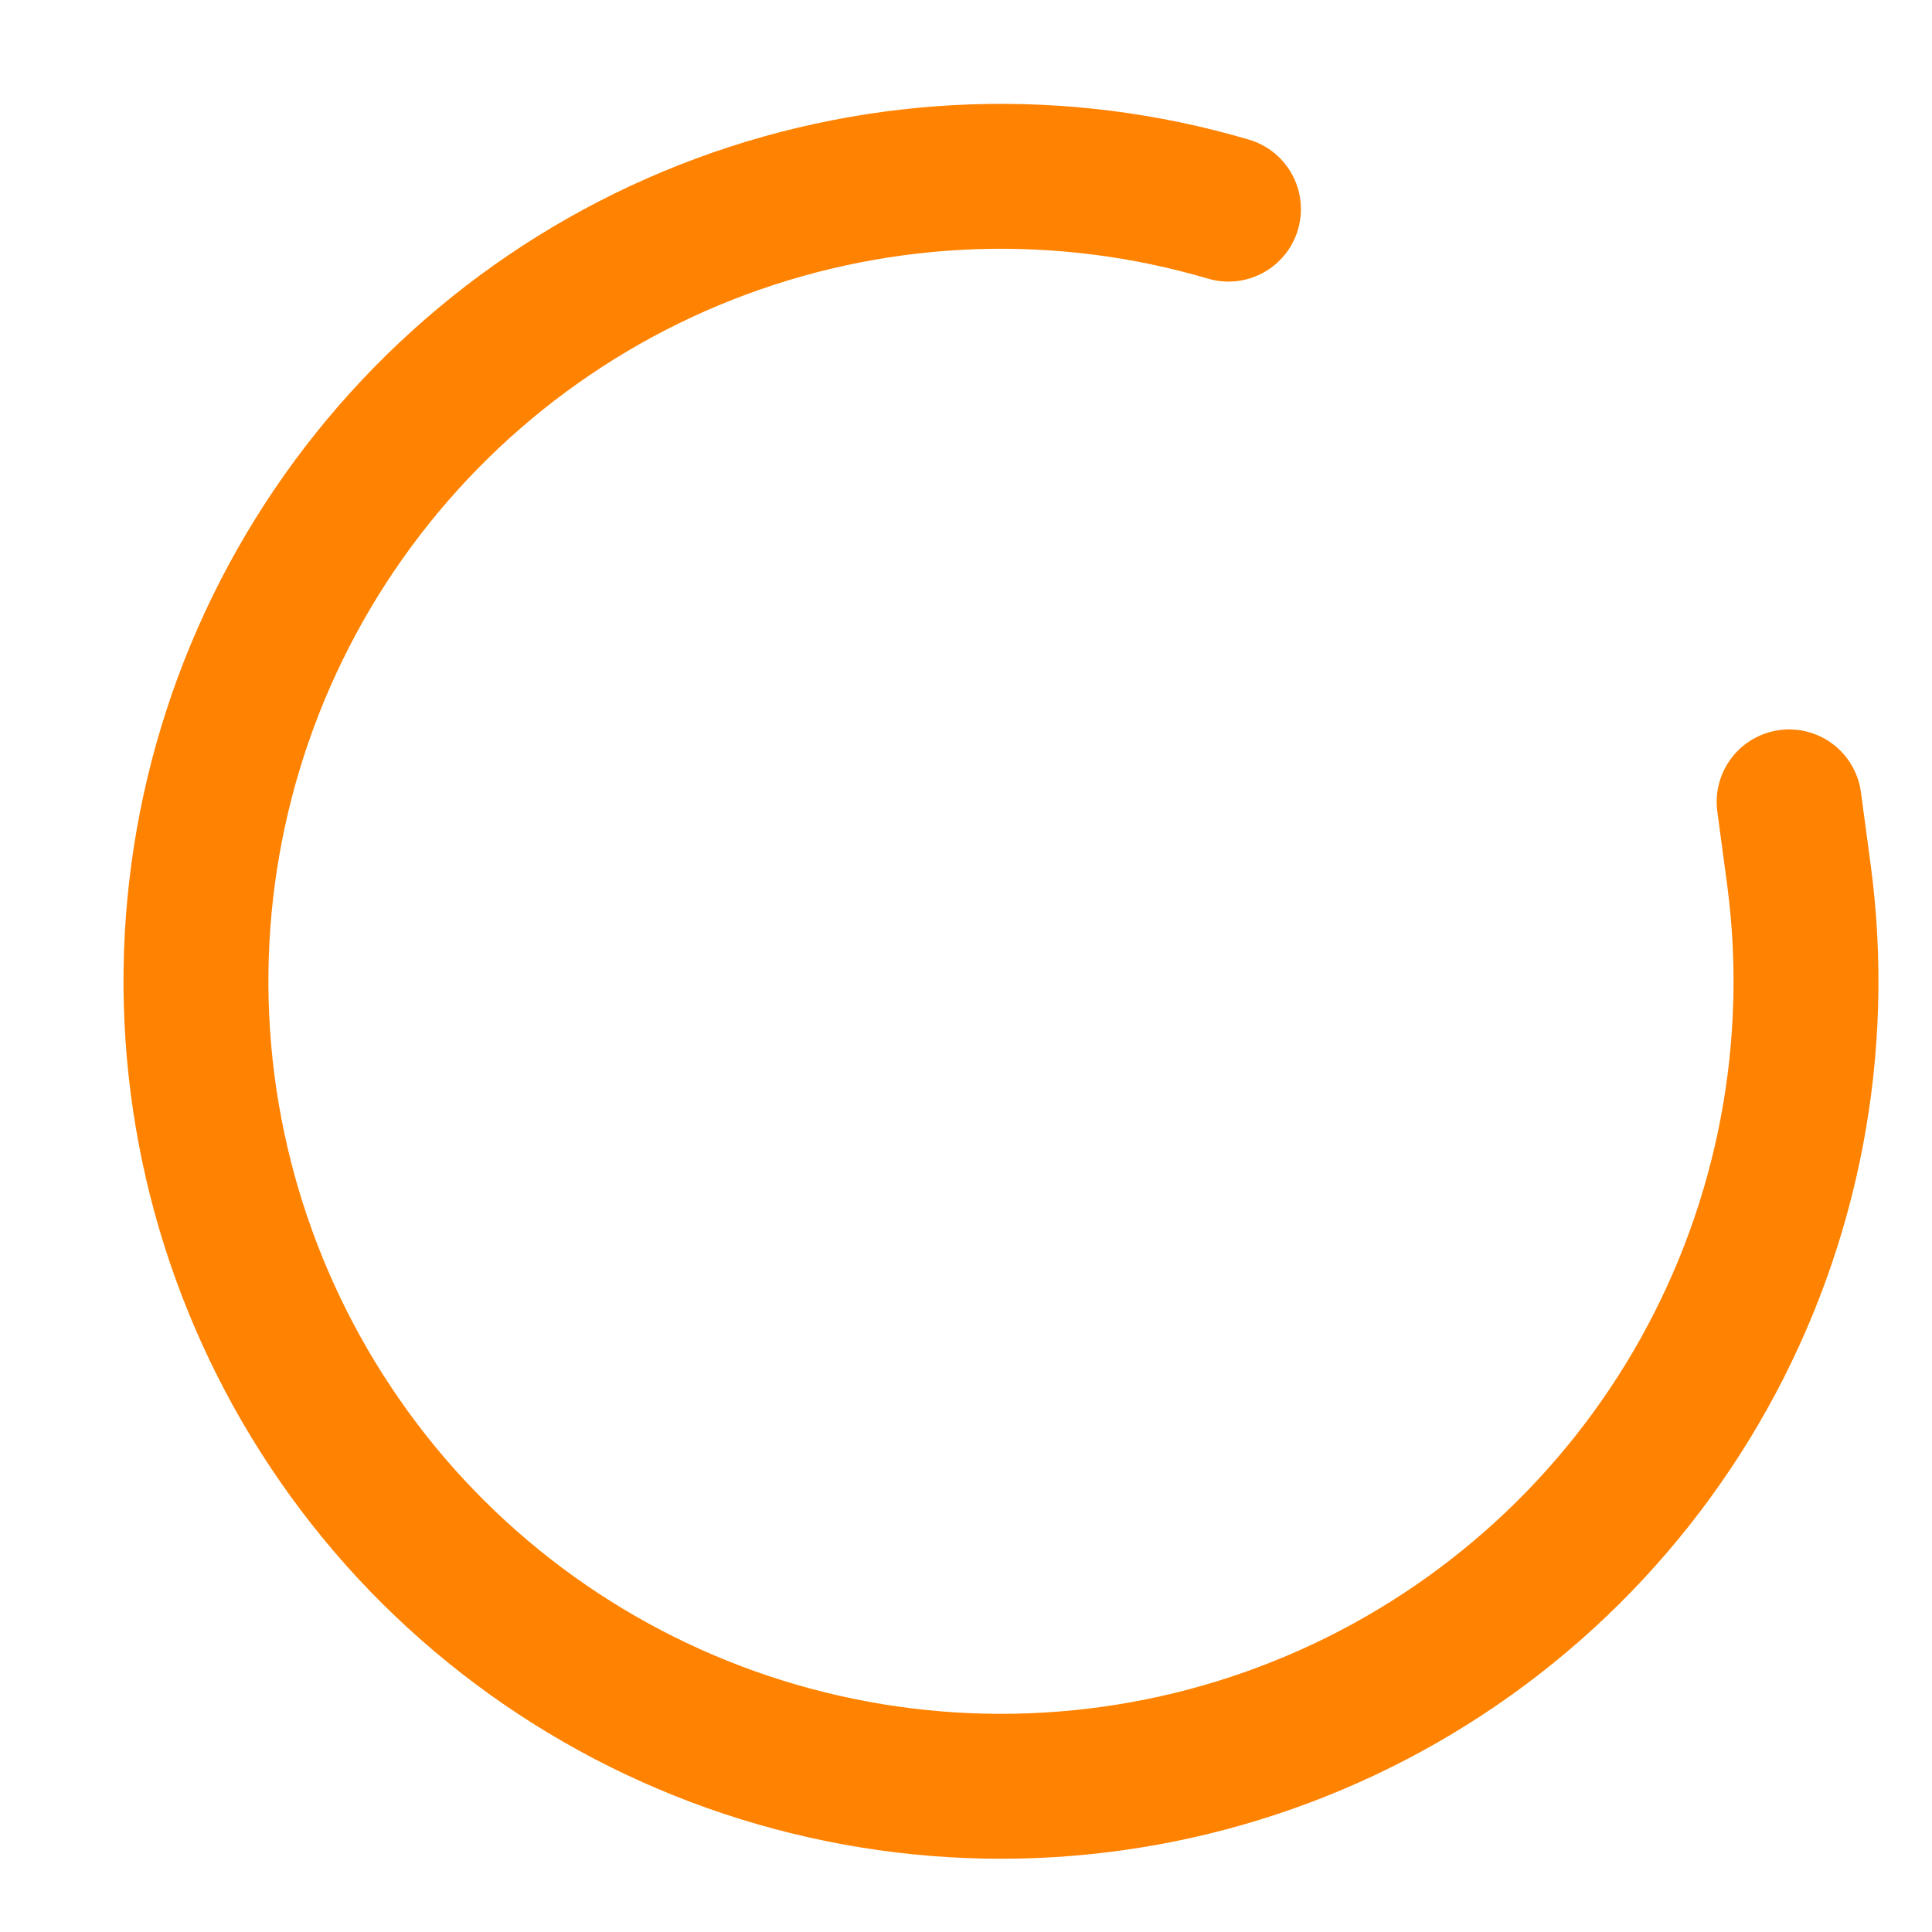
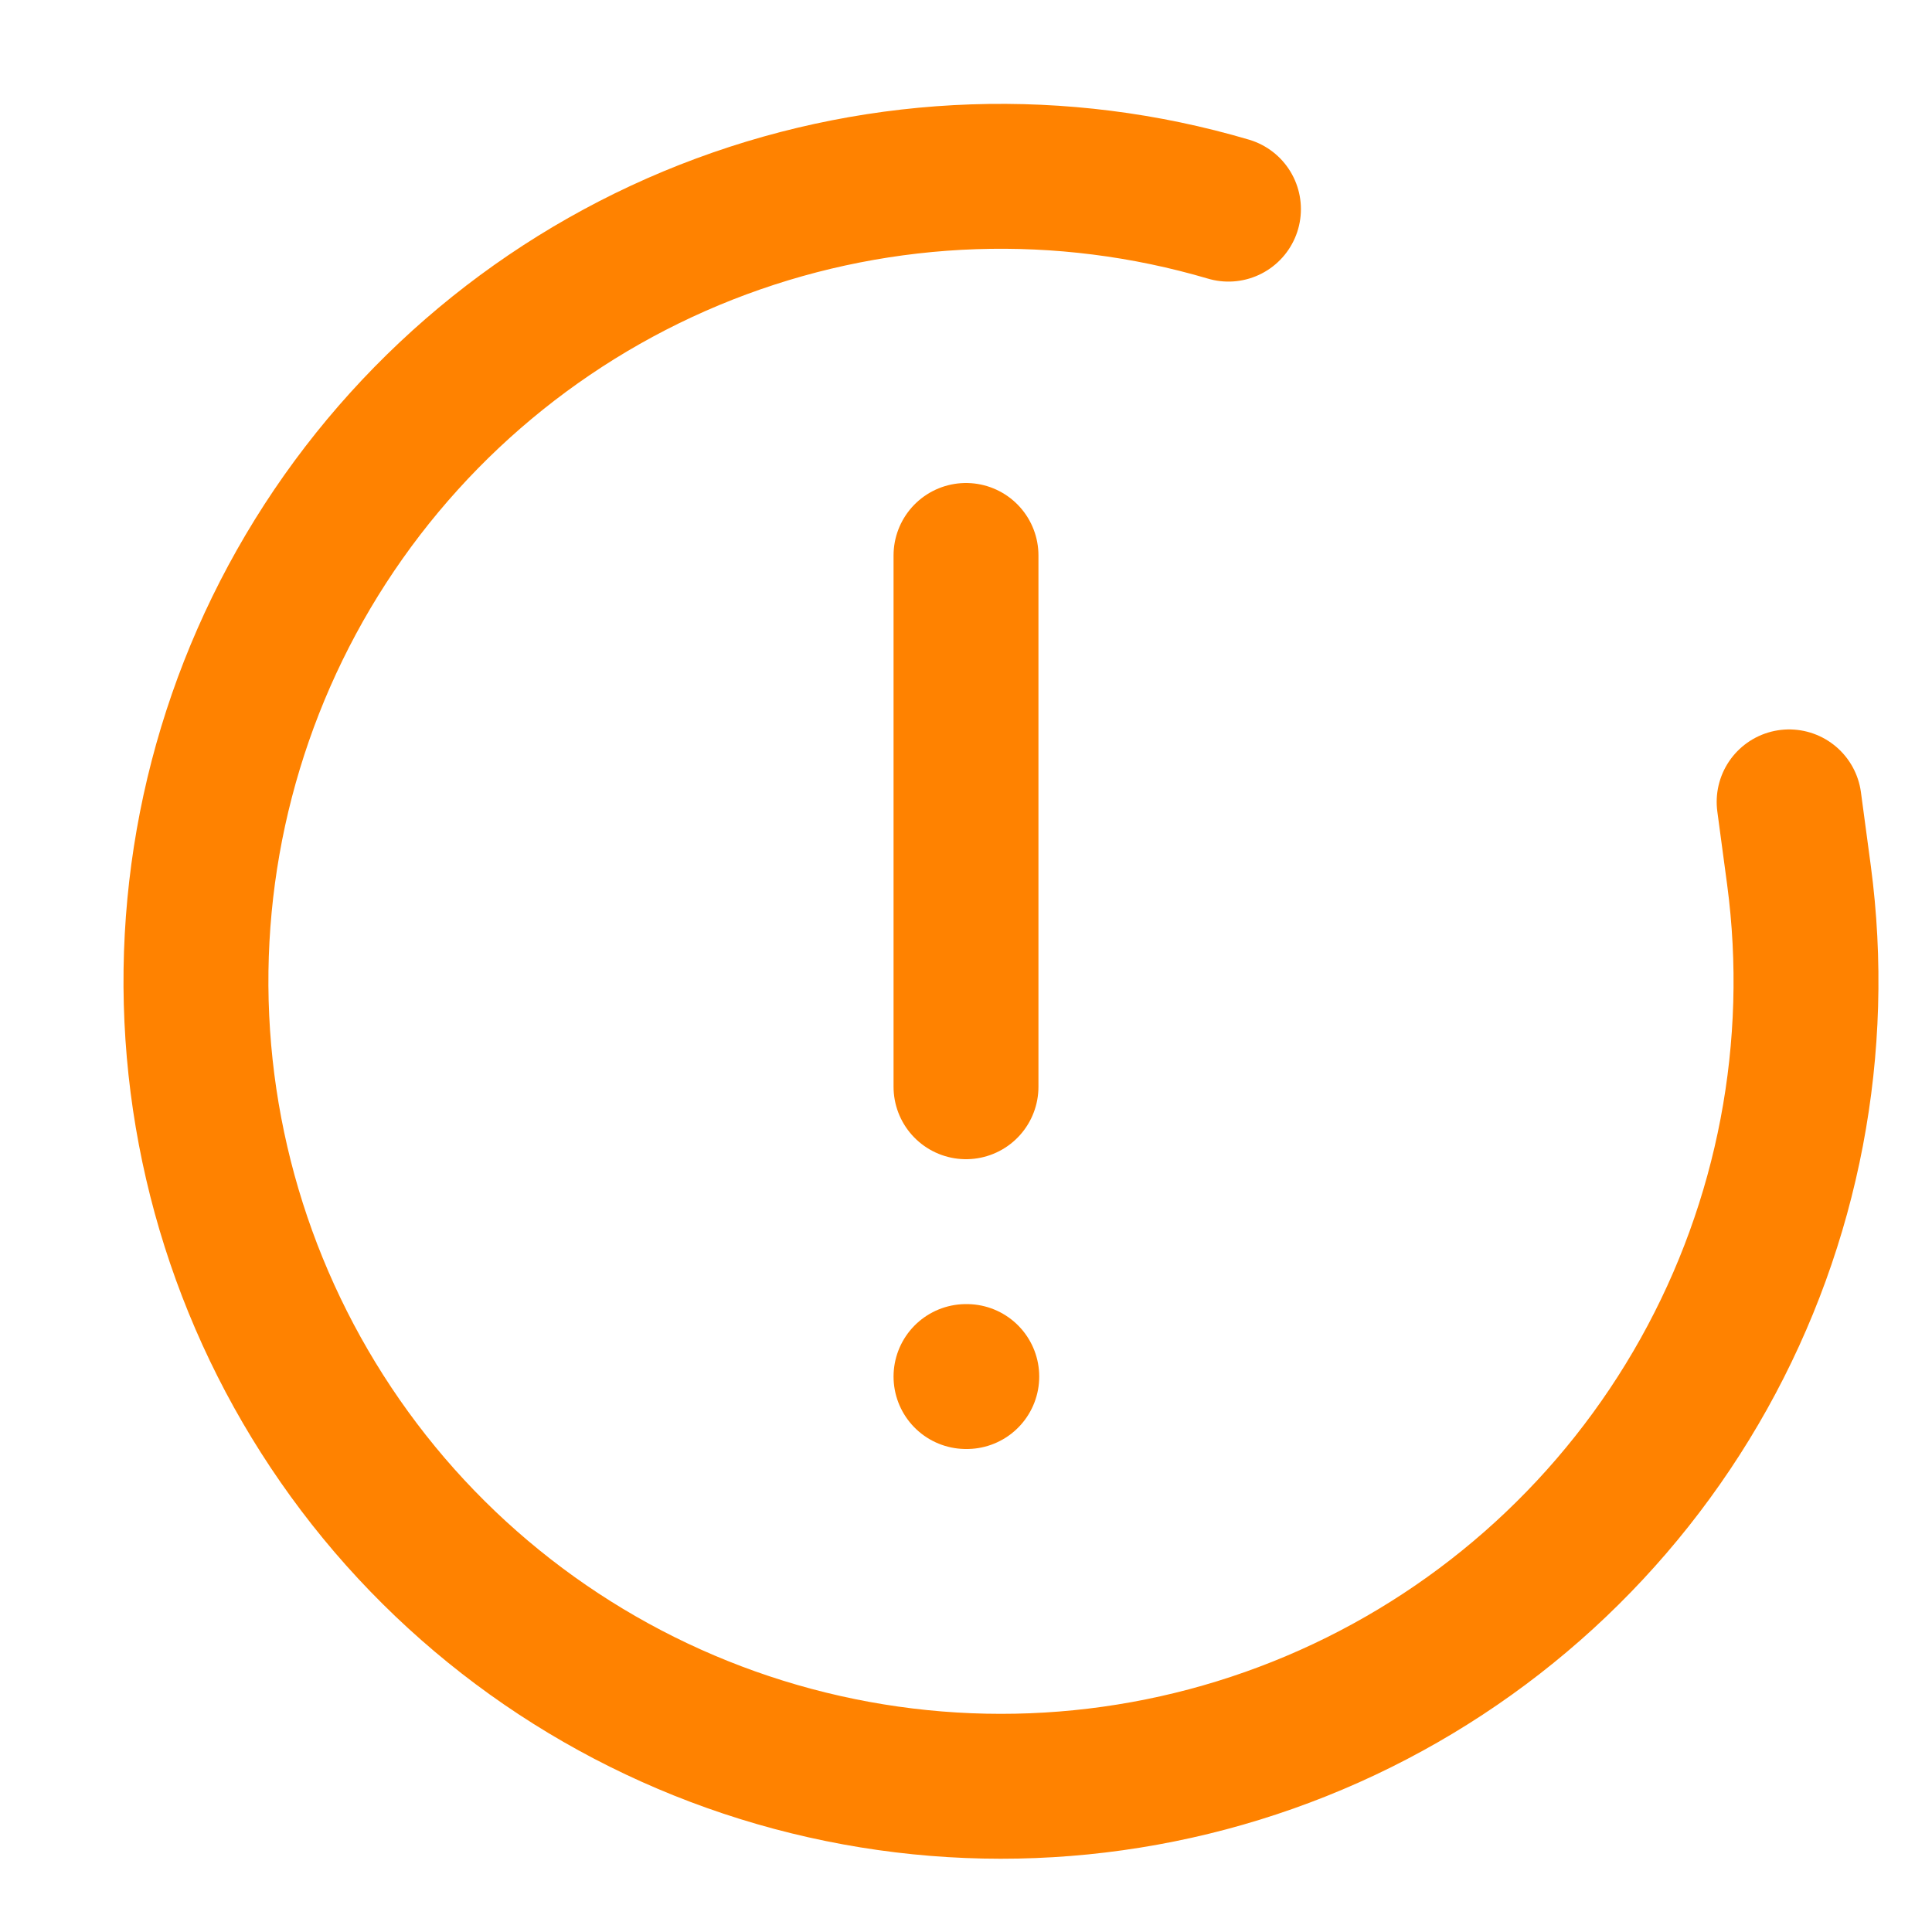
<svg xmlns="http://www.w3.org/2000/svg" preserveAspectRatio="none" overflow="visible" style="display: block;" width="20" height="20" viewBox="0 0 20 20" fill="none">
  <g id="Error">
    <path id="Vector" d="M18.521 8.301L18.623 9.061C18.86 10.842 18.514 12.653 17.638 14.222C16.762 15.79 15.402 17.034 13.761 17.767C12.12 18.5 10.286 18.683 8.533 18.288C6.78 17.894 5.201 16.944 4.032 15.579C2.864 14.213 2.167 12.507 2.047 10.714C1.927 8.921 2.39 7.138 3.367 5.629C4.344 4.121 5.782 2.968 7.467 2.344C9.152 1.72 10.994 1.657 12.717 2.165" stroke="#FF8200" stroke-width="1.5" stroke-linecap="round" stroke-linejoin="round" />
+     <path d="M10 5.75V11.25" stroke="#FF8200" stroke-width="1.5" stroke-linecap="round" />
+     <path d="M10 14.25H10.008" stroke="#FF8200" stroke-width="1.5" stroke-linecap="round" />
  </g>
</svg>
